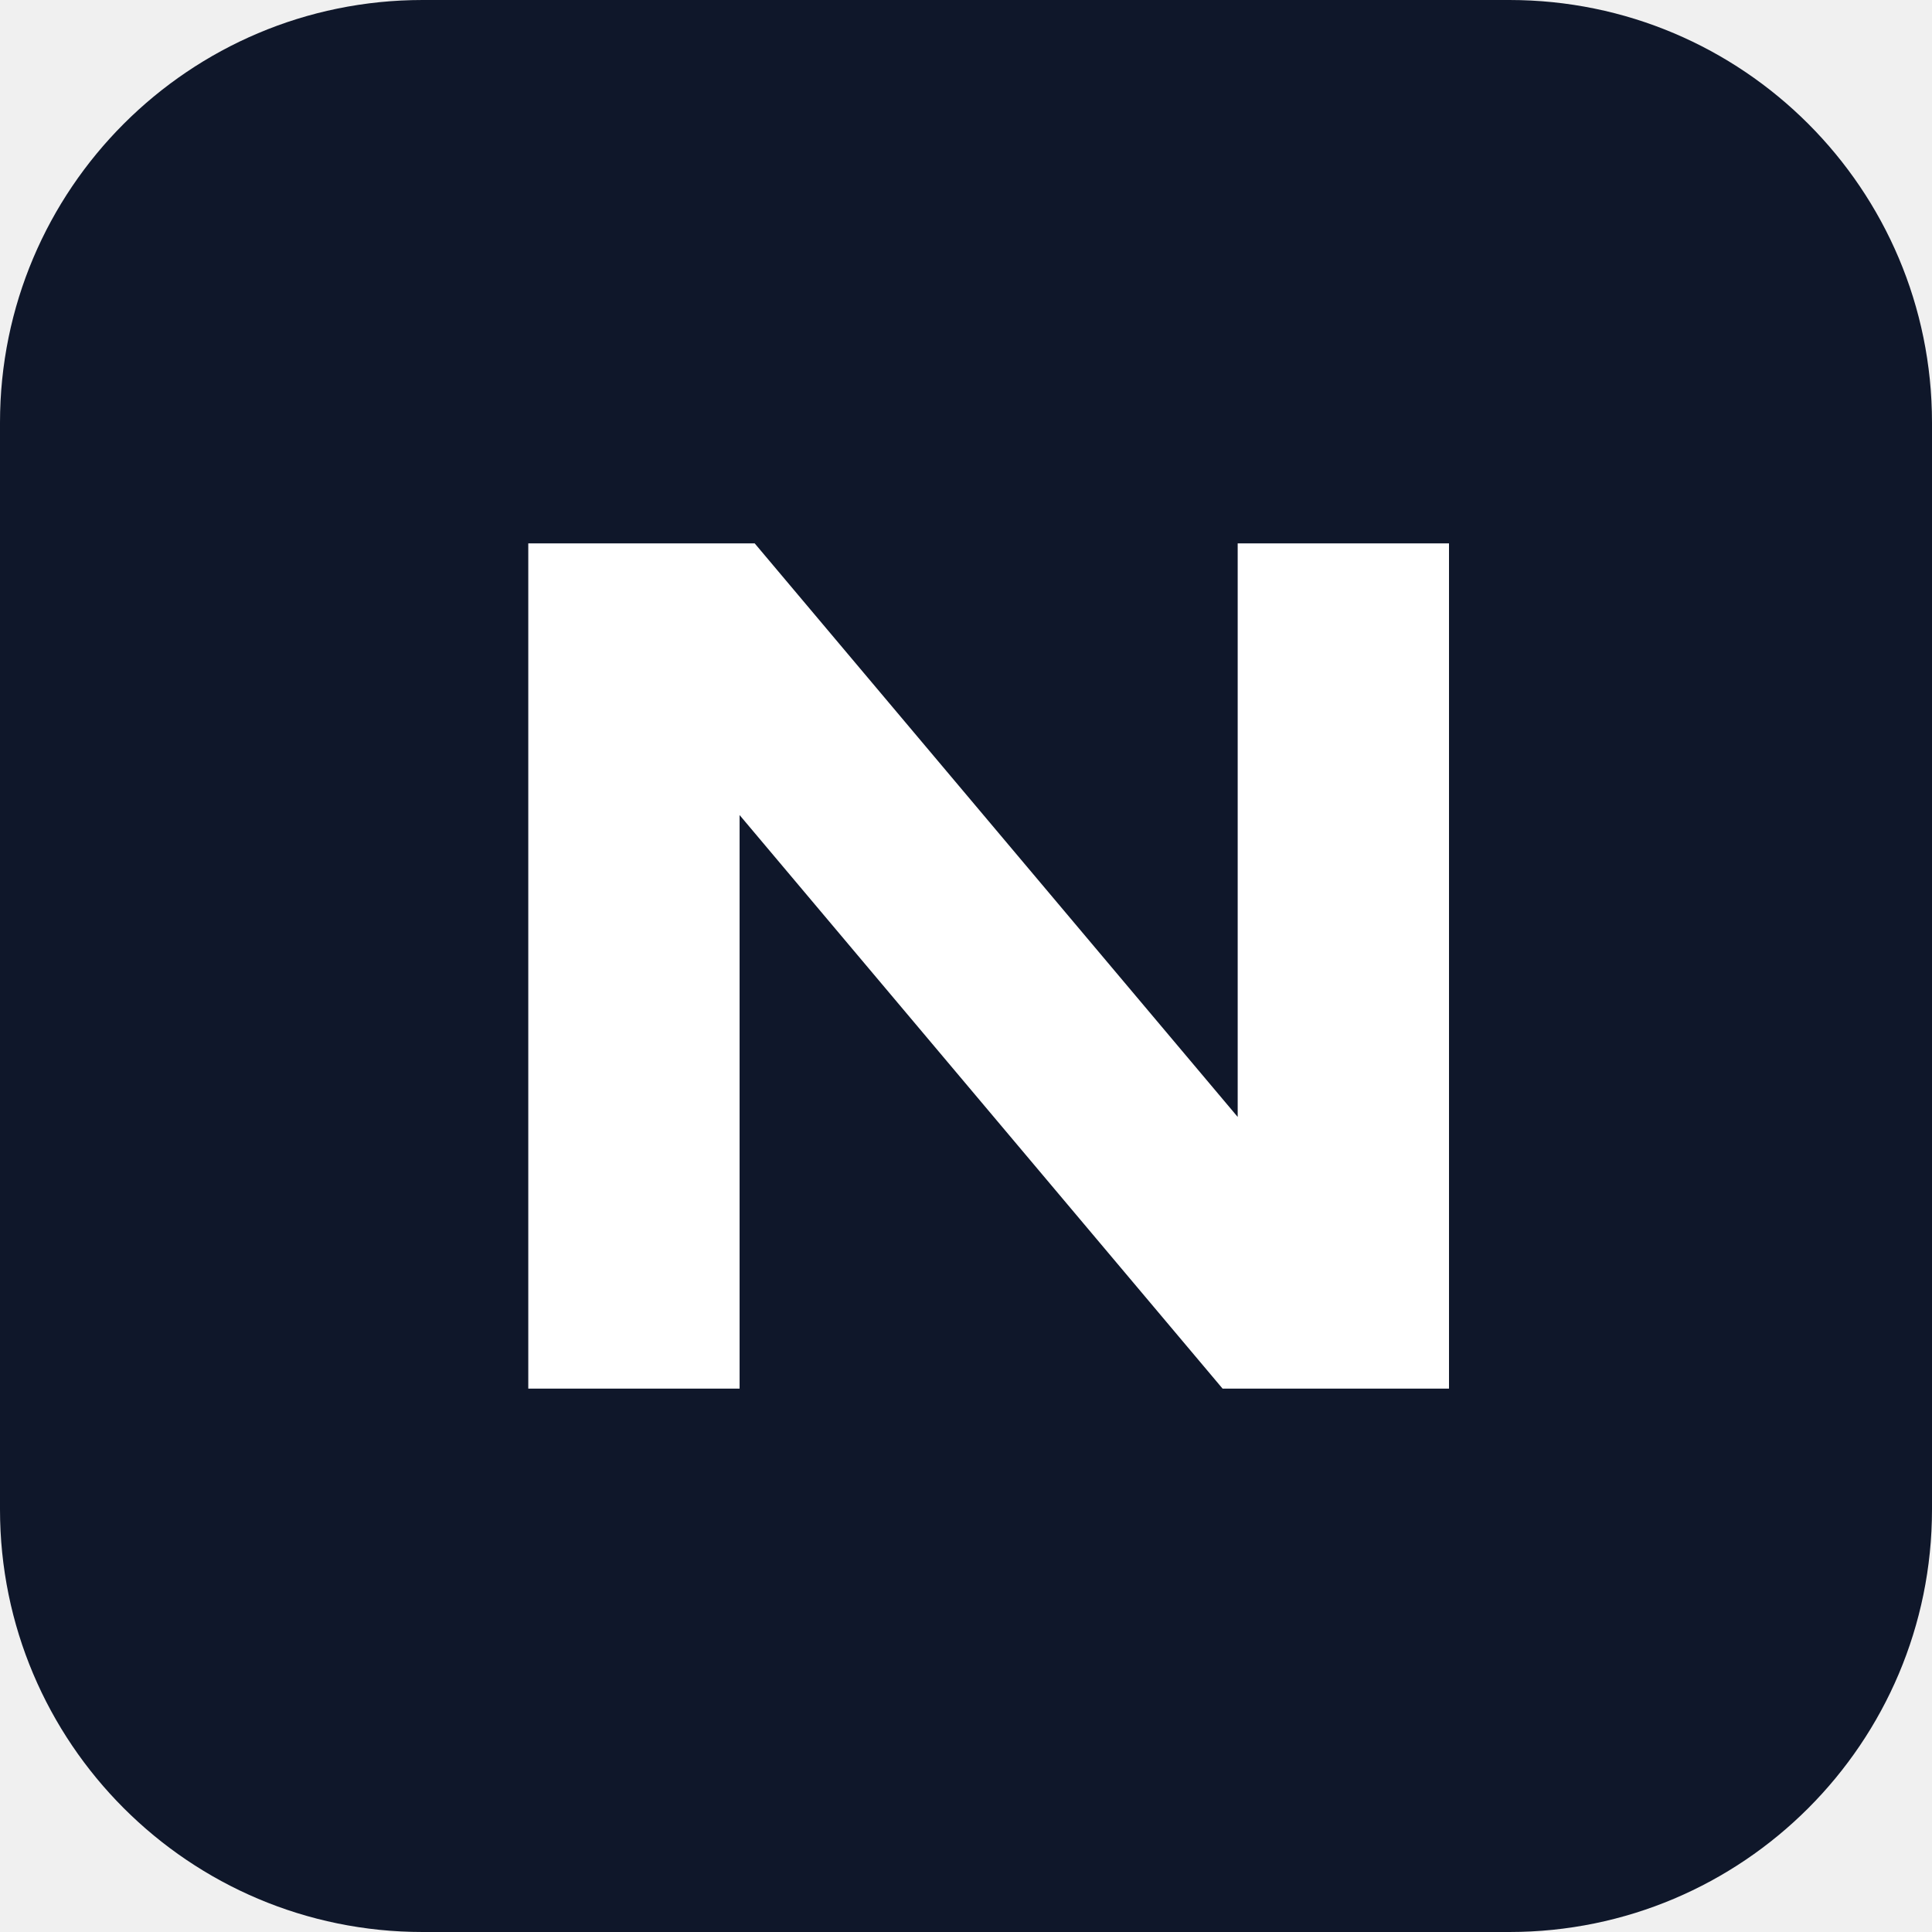
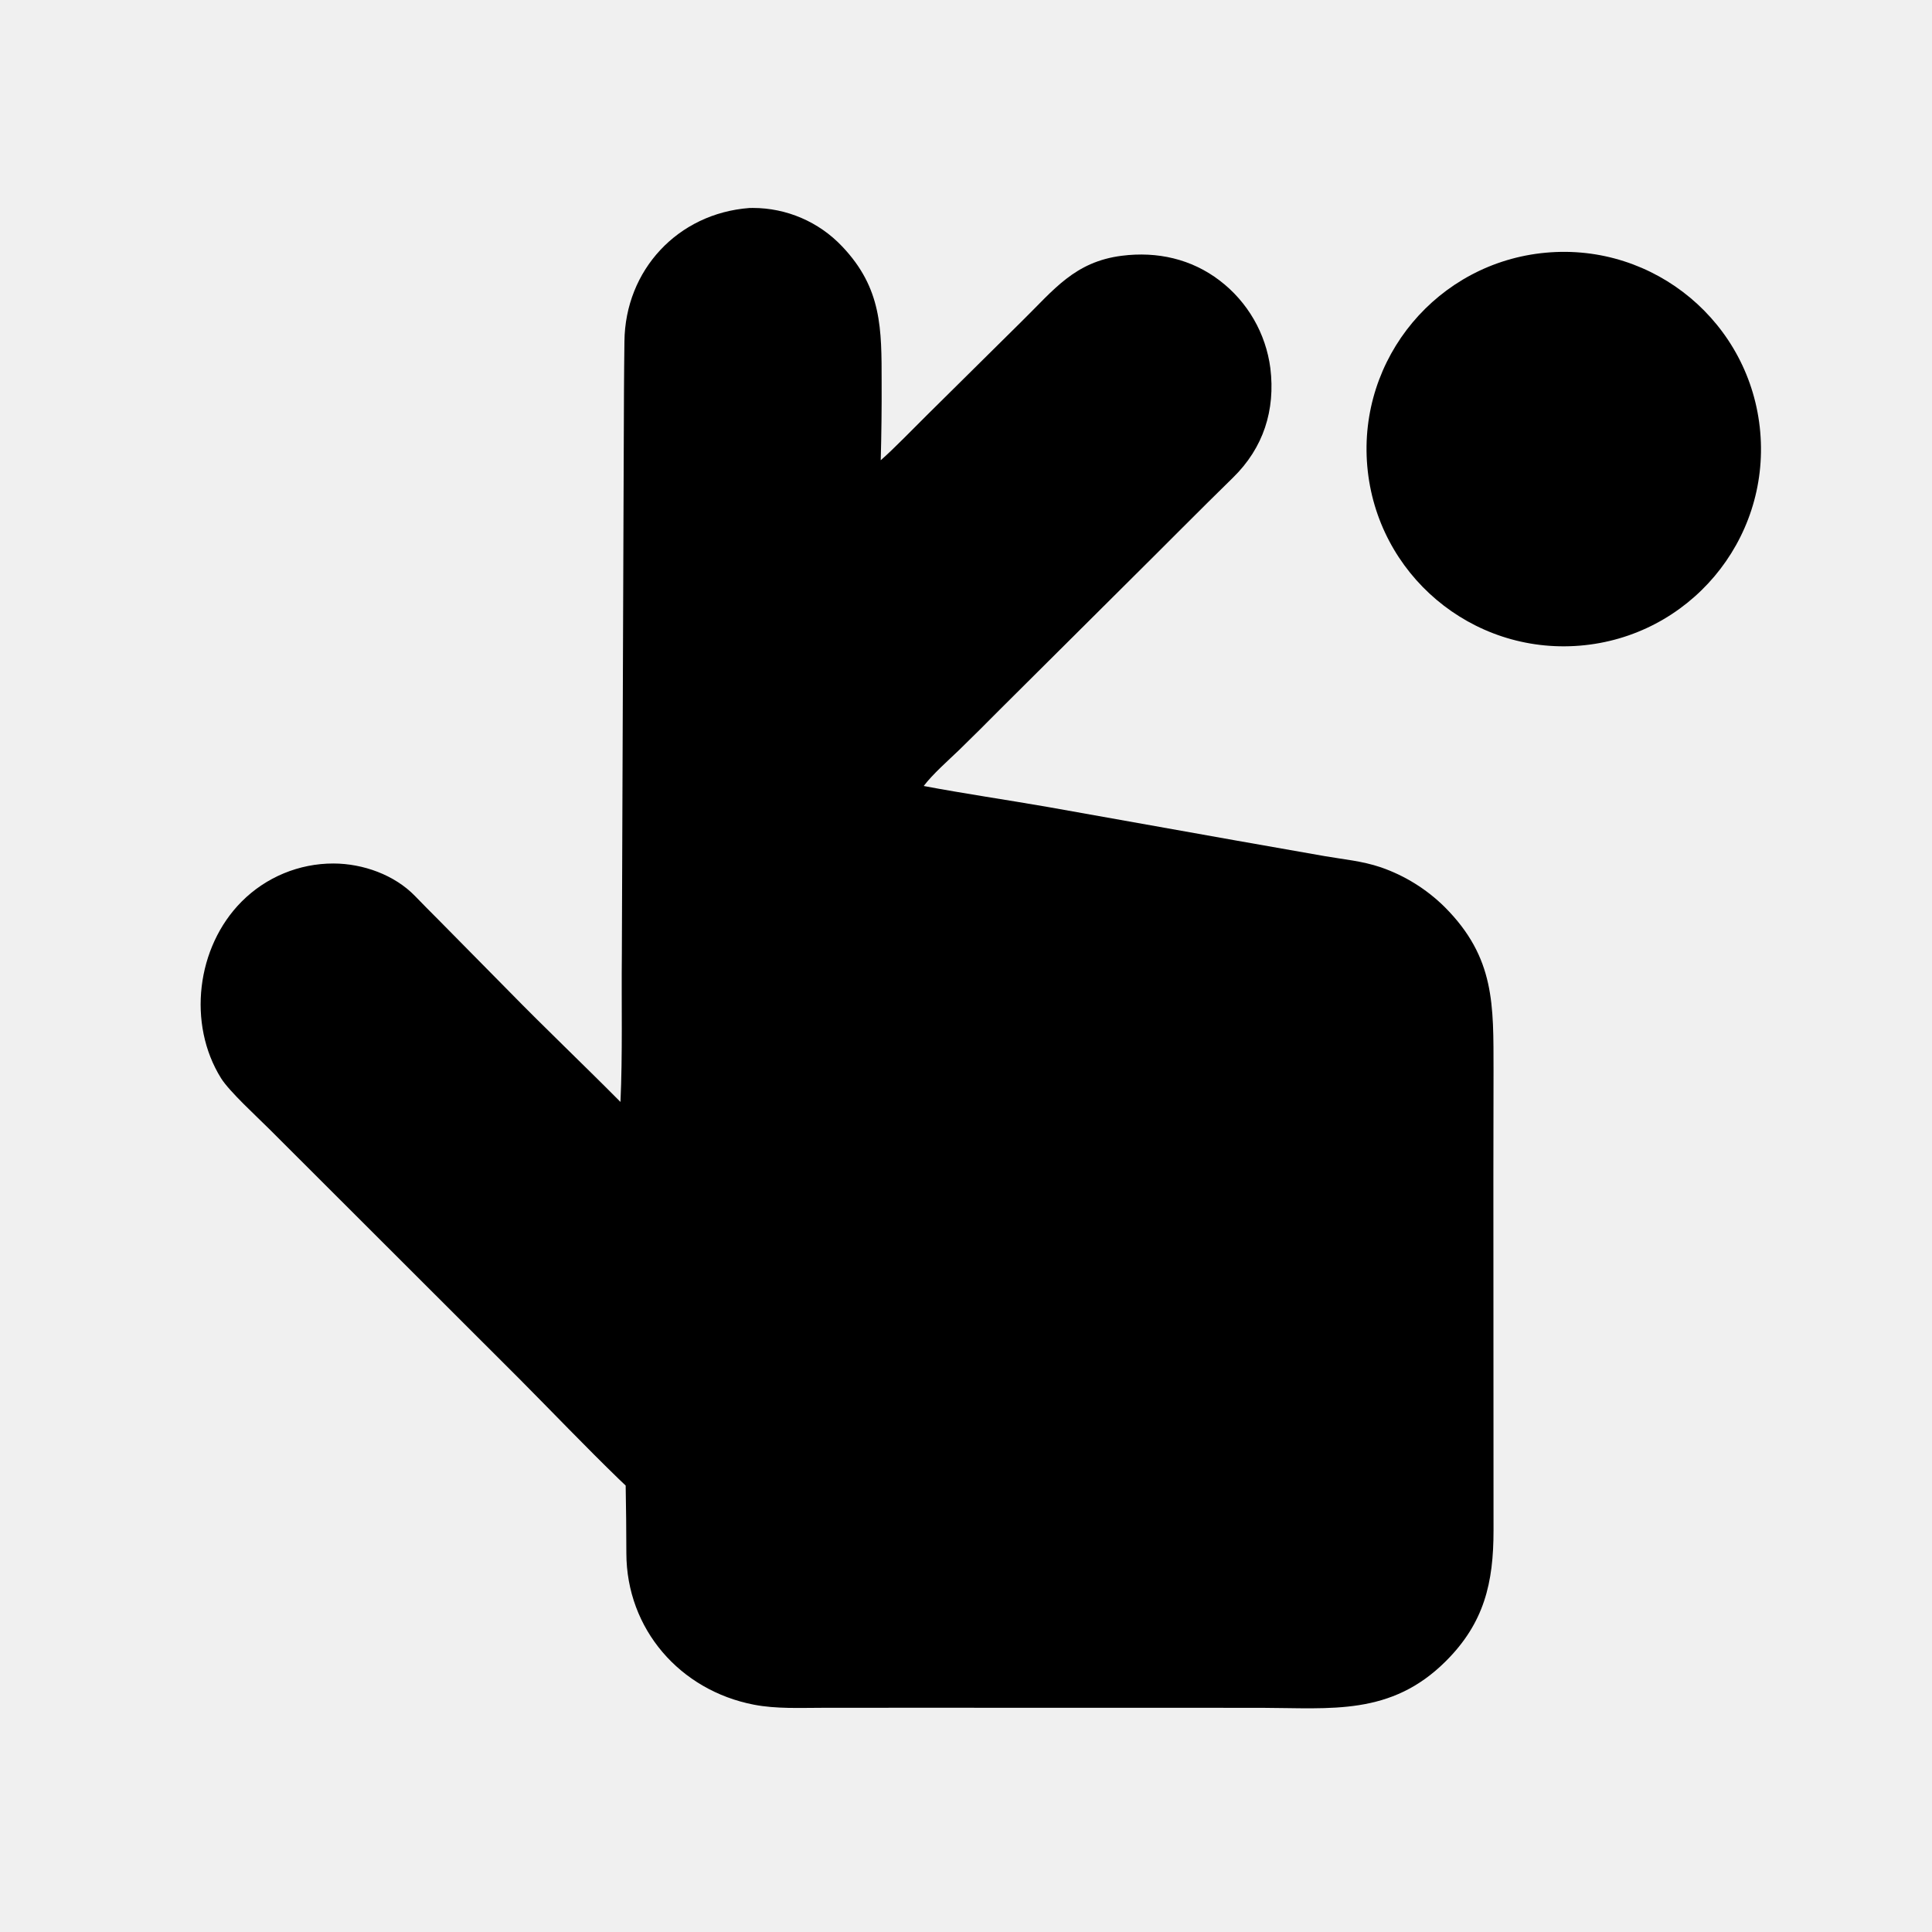
- <svg xmlns="http://www.w3.org/2000/svg" width="128" height="128" viewBox="0 0 128 128" fill="none">
-   <rect width="128" height="128" rx="28" fill="#0f172a" />
-   <path d="M35 92V36H50L82 74V36H96V92H81L49 54V92H35Z" fill="#ffffff" />
+ <svg xmlns="http://www.w3.org/2000/svg" viewBox="40 30 940 940">
+   <path fill="currentColor" d="M404.652 131.199C405.185 131.192 405.718 131.185 406.252 131.177C422.705 131.169 438.435 137.939 449.741 149.893C469.149 170.318 468.935 190.059 468.951 215.939C469.007 228.604 468.862 241.27 468.517 253.931C475.129 248.14 484.508 238.369 490.95 232.018L537.294 186.166C552.7 171.058 562.822 157.341 585.852 154.432C602.998 152.267 619.662 155.95 633.458 166.516C647.027 176.875 655.893 192.226 658.086 209.155C660.561 229.561 654.748 247.89 639.88 262.41C623.436 278.47 607.117 295.053 590.782 311.222L526.481 375.217C519.918 381.858 513.293 388.436 506.607 394.951C501.313 400.051 493.824 406.609 489.426 412.417C508.801 416.083 530.073 419.195 549.731 422.616L641.777 439.017L684.518 446.54C694.099 448.206 702.506 448.847 711.845 451.981C723.512 456.022 734.125 462.625 742.904 471.307C767.531 495.988 766.603 518.979 766.664 550.921L766.591 603.437L766.663 774.632C766.669 800.084 762.165 819.618 743.377 838.314C716.703 864.858 687.691 861.021 653.75 860.926L483.177 860.891L440.513 860.916C429.349 860.922 417.708 861.511 406.791 859.4C370.862 852.452 344.807 822.648 344.751 785.691C344.735 774.831 344.621 763.646 344.416 752.79C343.287 751.733 342.167 750.666 341.057 749.59C325.01 734.031 308.64 716.919 292.82 700.989L212.86 621.114L170.911 579.219C165.04 573.354 151.593 561.072 147.552 554.596C131.093 528.213 135.528 490.766 157.594 468.637C169.421 456.767 185.495 450.104 202.251 450.127C216.627 450.173 231.942 455.634 241.98 466.002C245.708 469.852 249.47 473.681 253.271 477.458L287.69 512.342C305.303 530.354 324.069 548.166 341.883 566.146C342.948 543.205 342.318 517.617 342.556 494.451L343.378 275.069L343.598 219.392C343.623 211.636 343.739 203.892 343.816 196.143C344.16 161.456 369.738 133.81 404.652 131.199Z" />
+   <path fill="currentColor" d="M792.086 152.946C845.037 148.097 891.835 187.232 896.432 240.206C901.03 293.179 861.674 339.791 808.679 344.138C756.038 348.455 709.805 309.419 705.238 256.799C700.672 204.179 739.488 157.762 792.086 152.946Z" />
</svg>
